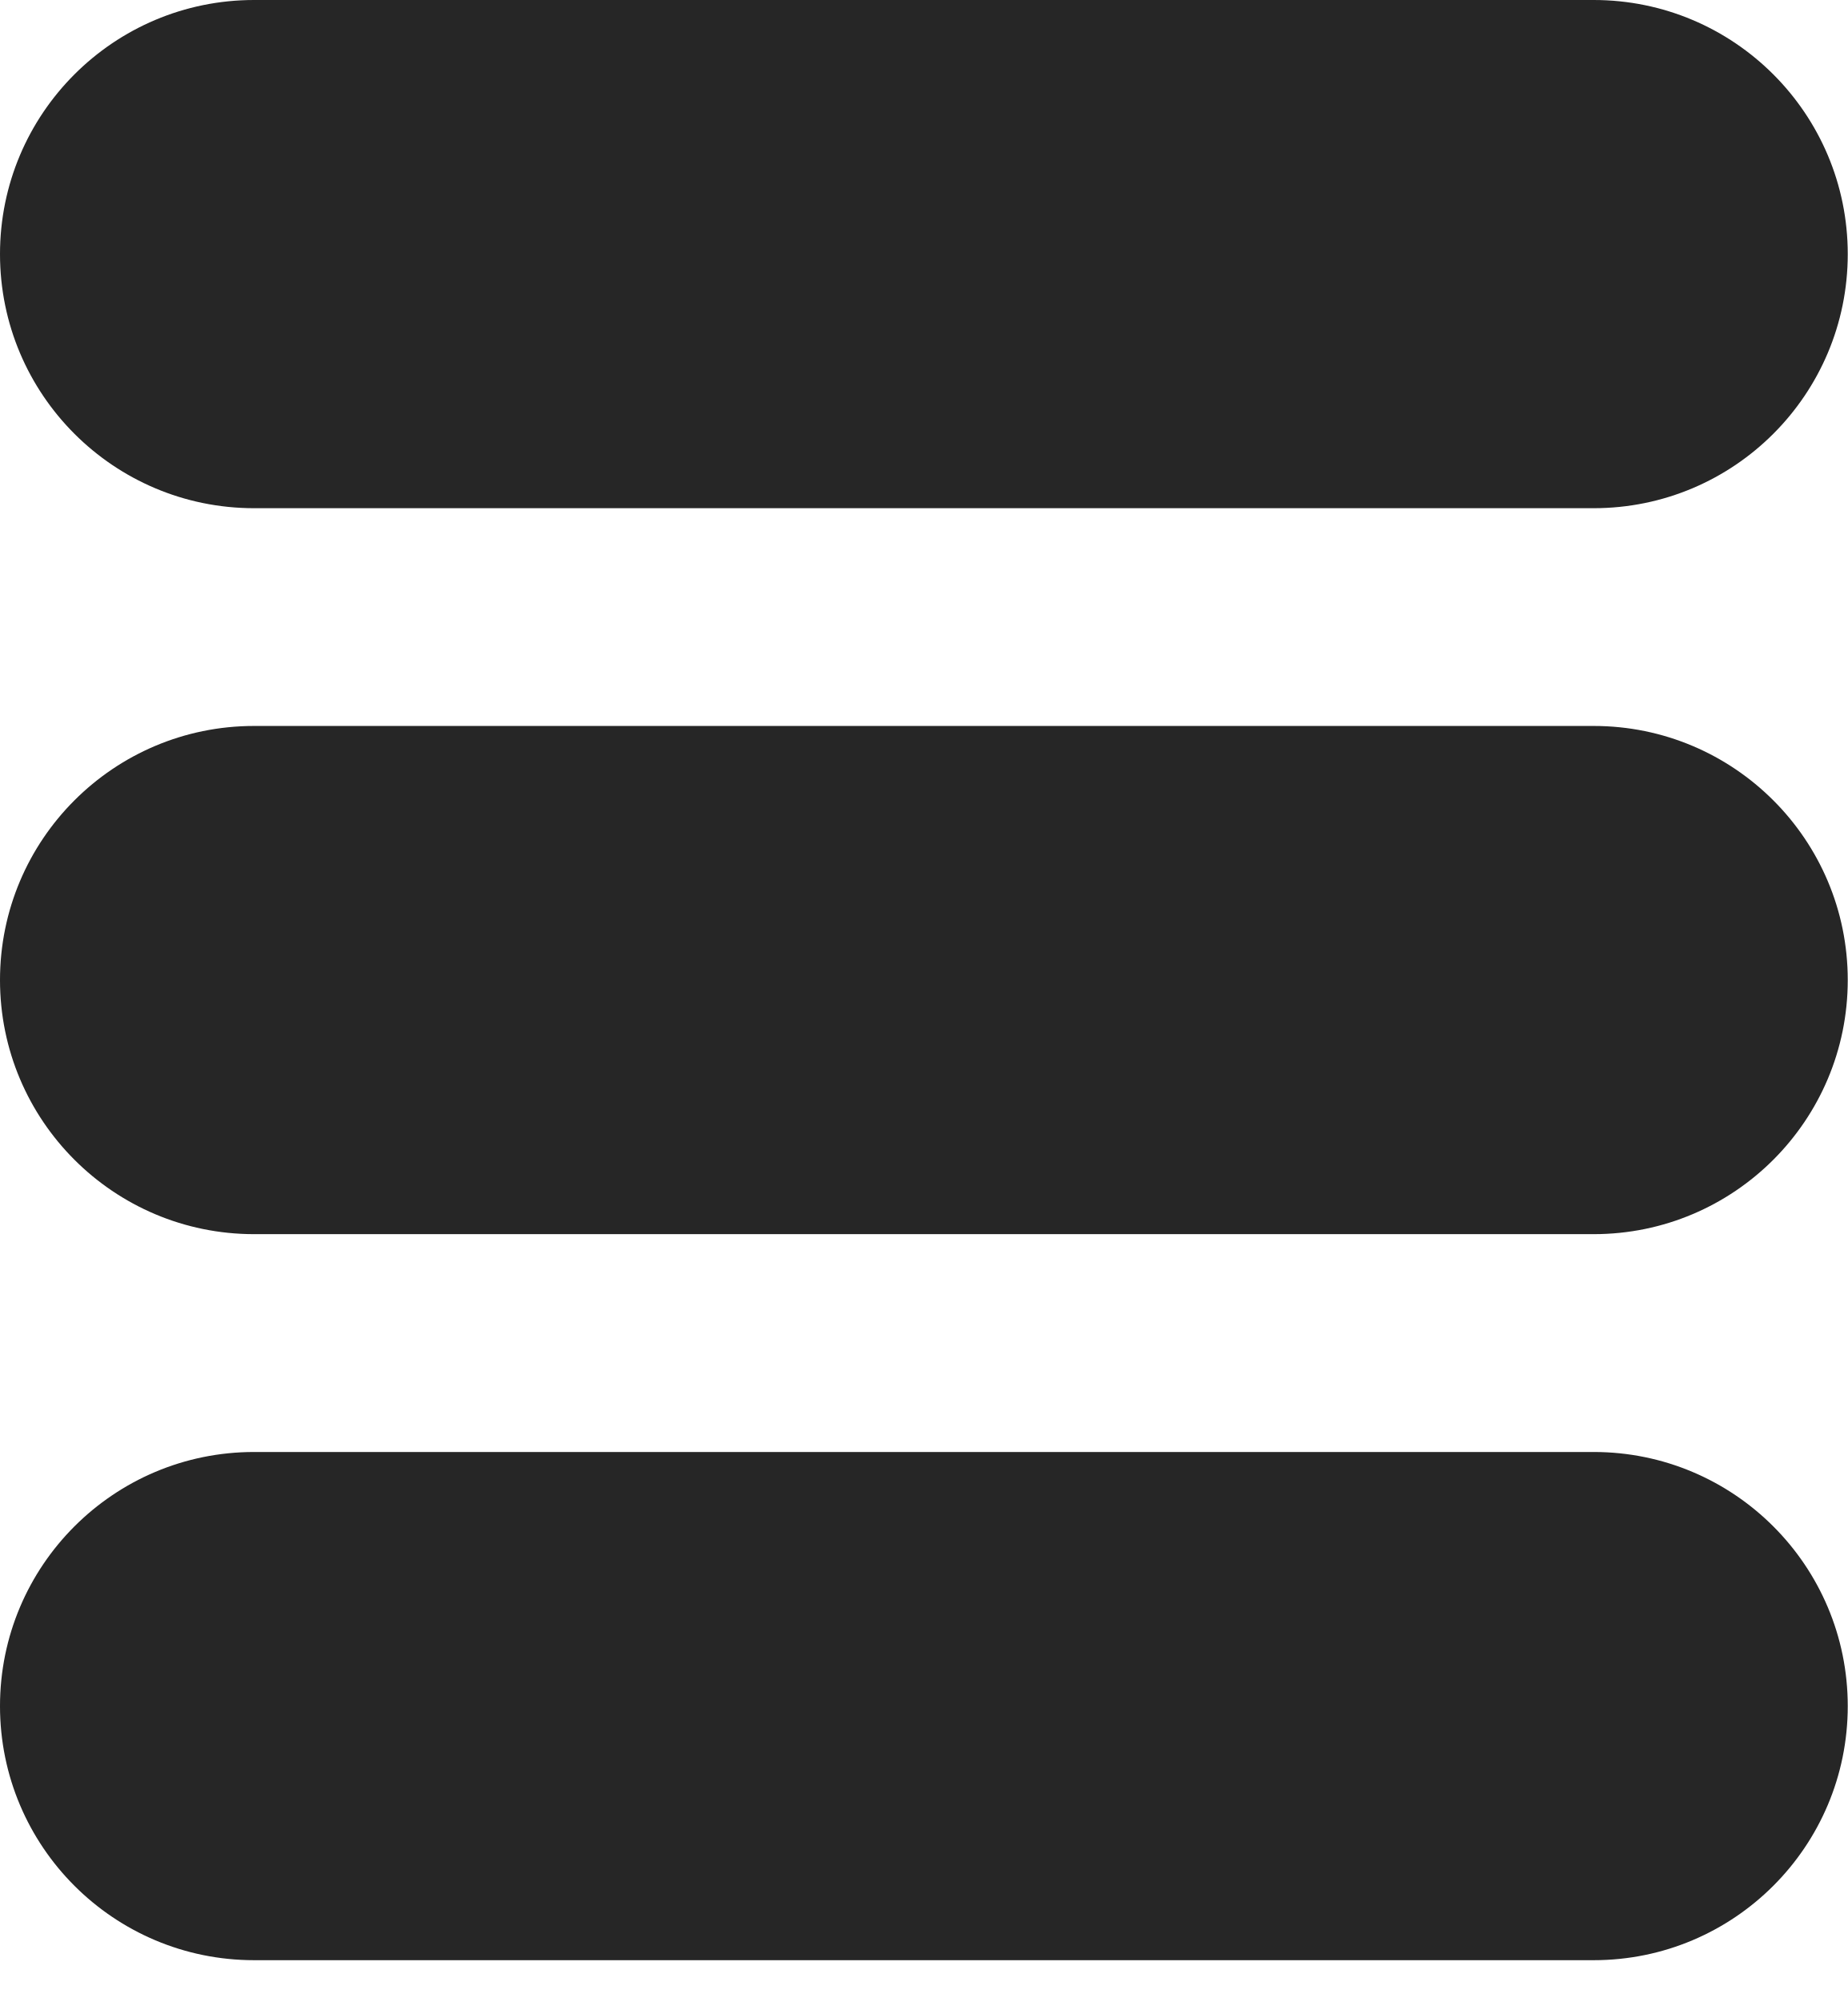
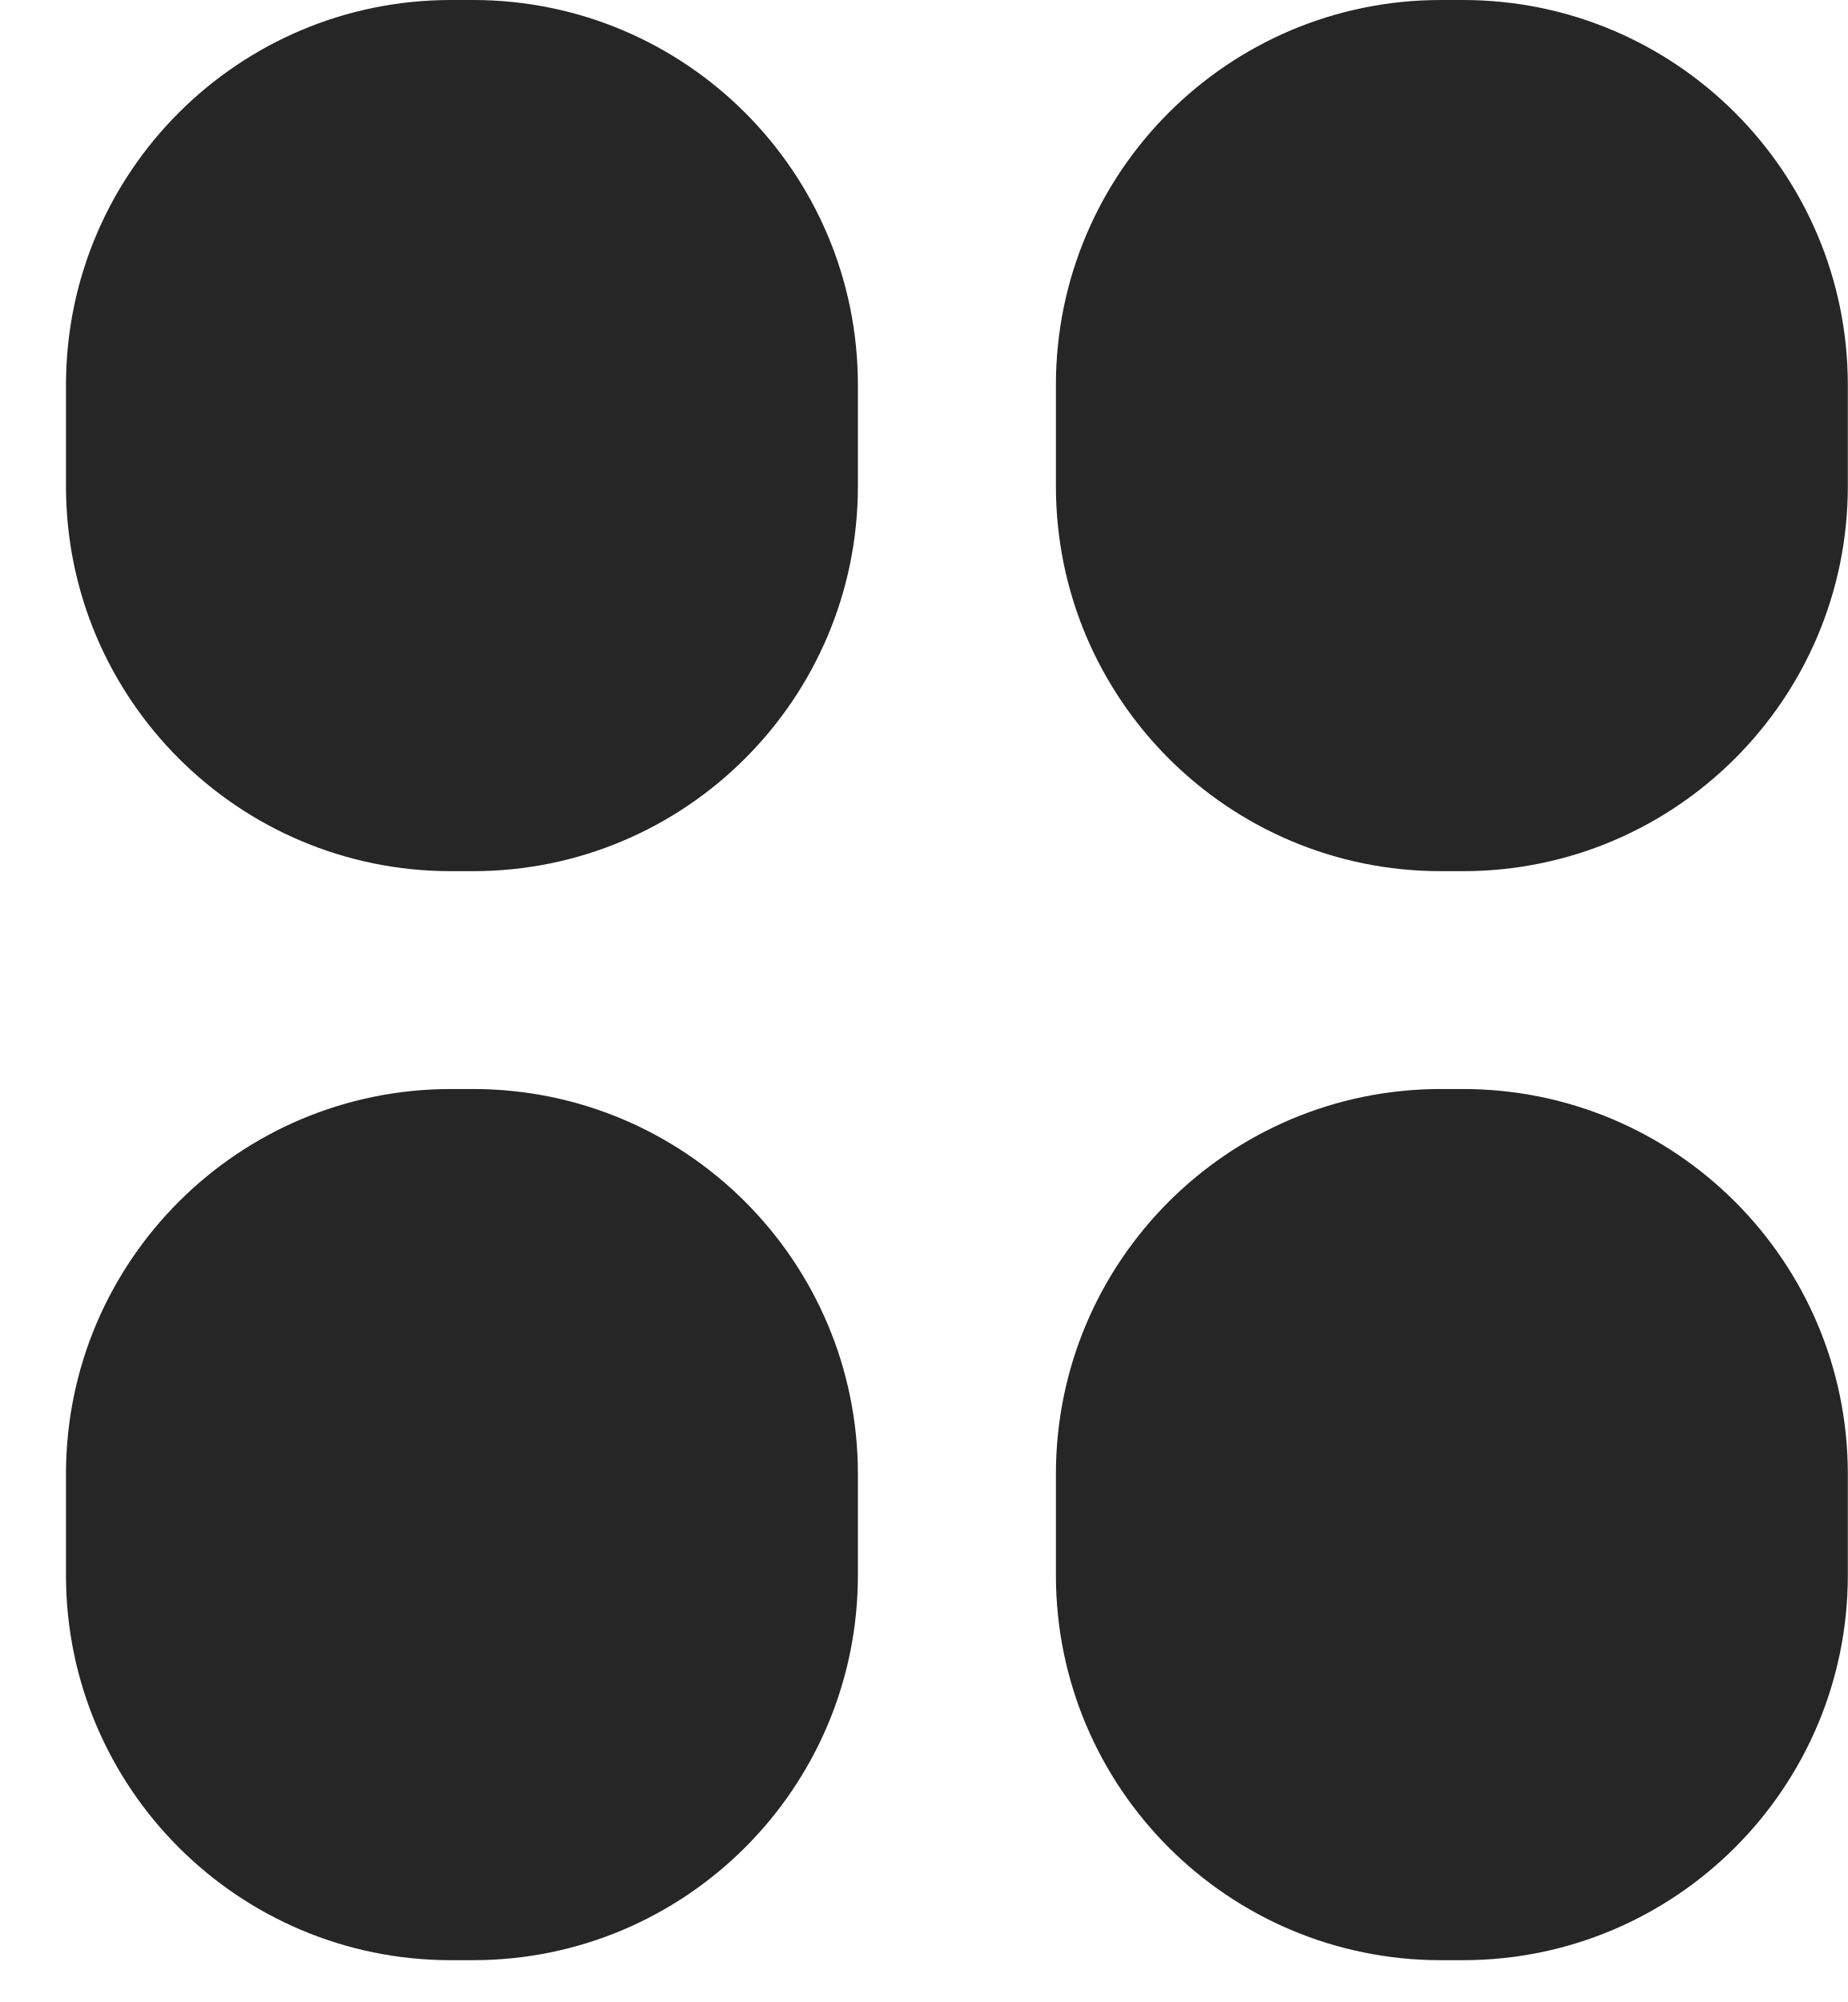
<svg xmlns="http://www.w3.org/2000/svg" width="24" height="26" viewBox="0 0 24 26" fill="none">
-   <rect width="24" height="6.6" rx="3.3" fill="black" fill-opacity="0.85" />
-   <rect y="9.428" width="24" height="6.6" rx="3.3" fill="black" fill-opacity="0.85" />
-   <rect y="18.857" width="24" height="6.6" rx="3.3" fill="black" fill-opacity="0.85" />
+   <rect x="0.857" width="10.286" height="11.314" rx="5" fill="black" fill-opacity="0.85" />
+   <rect x="0.857" y="14.143" width="10.286" height="11.314" rx="5" fill="black" fill-opacity="0.85" />
+   <rect x="13.715" width="10.286" height="11.314" rx="5" fill="black" fill-opacity="0.85" />
+   <rect x="13.715" y="14.143" width="10.286" height="11.314" rx="5" fill="black" fill-opacity="0.85" />
</svg>
